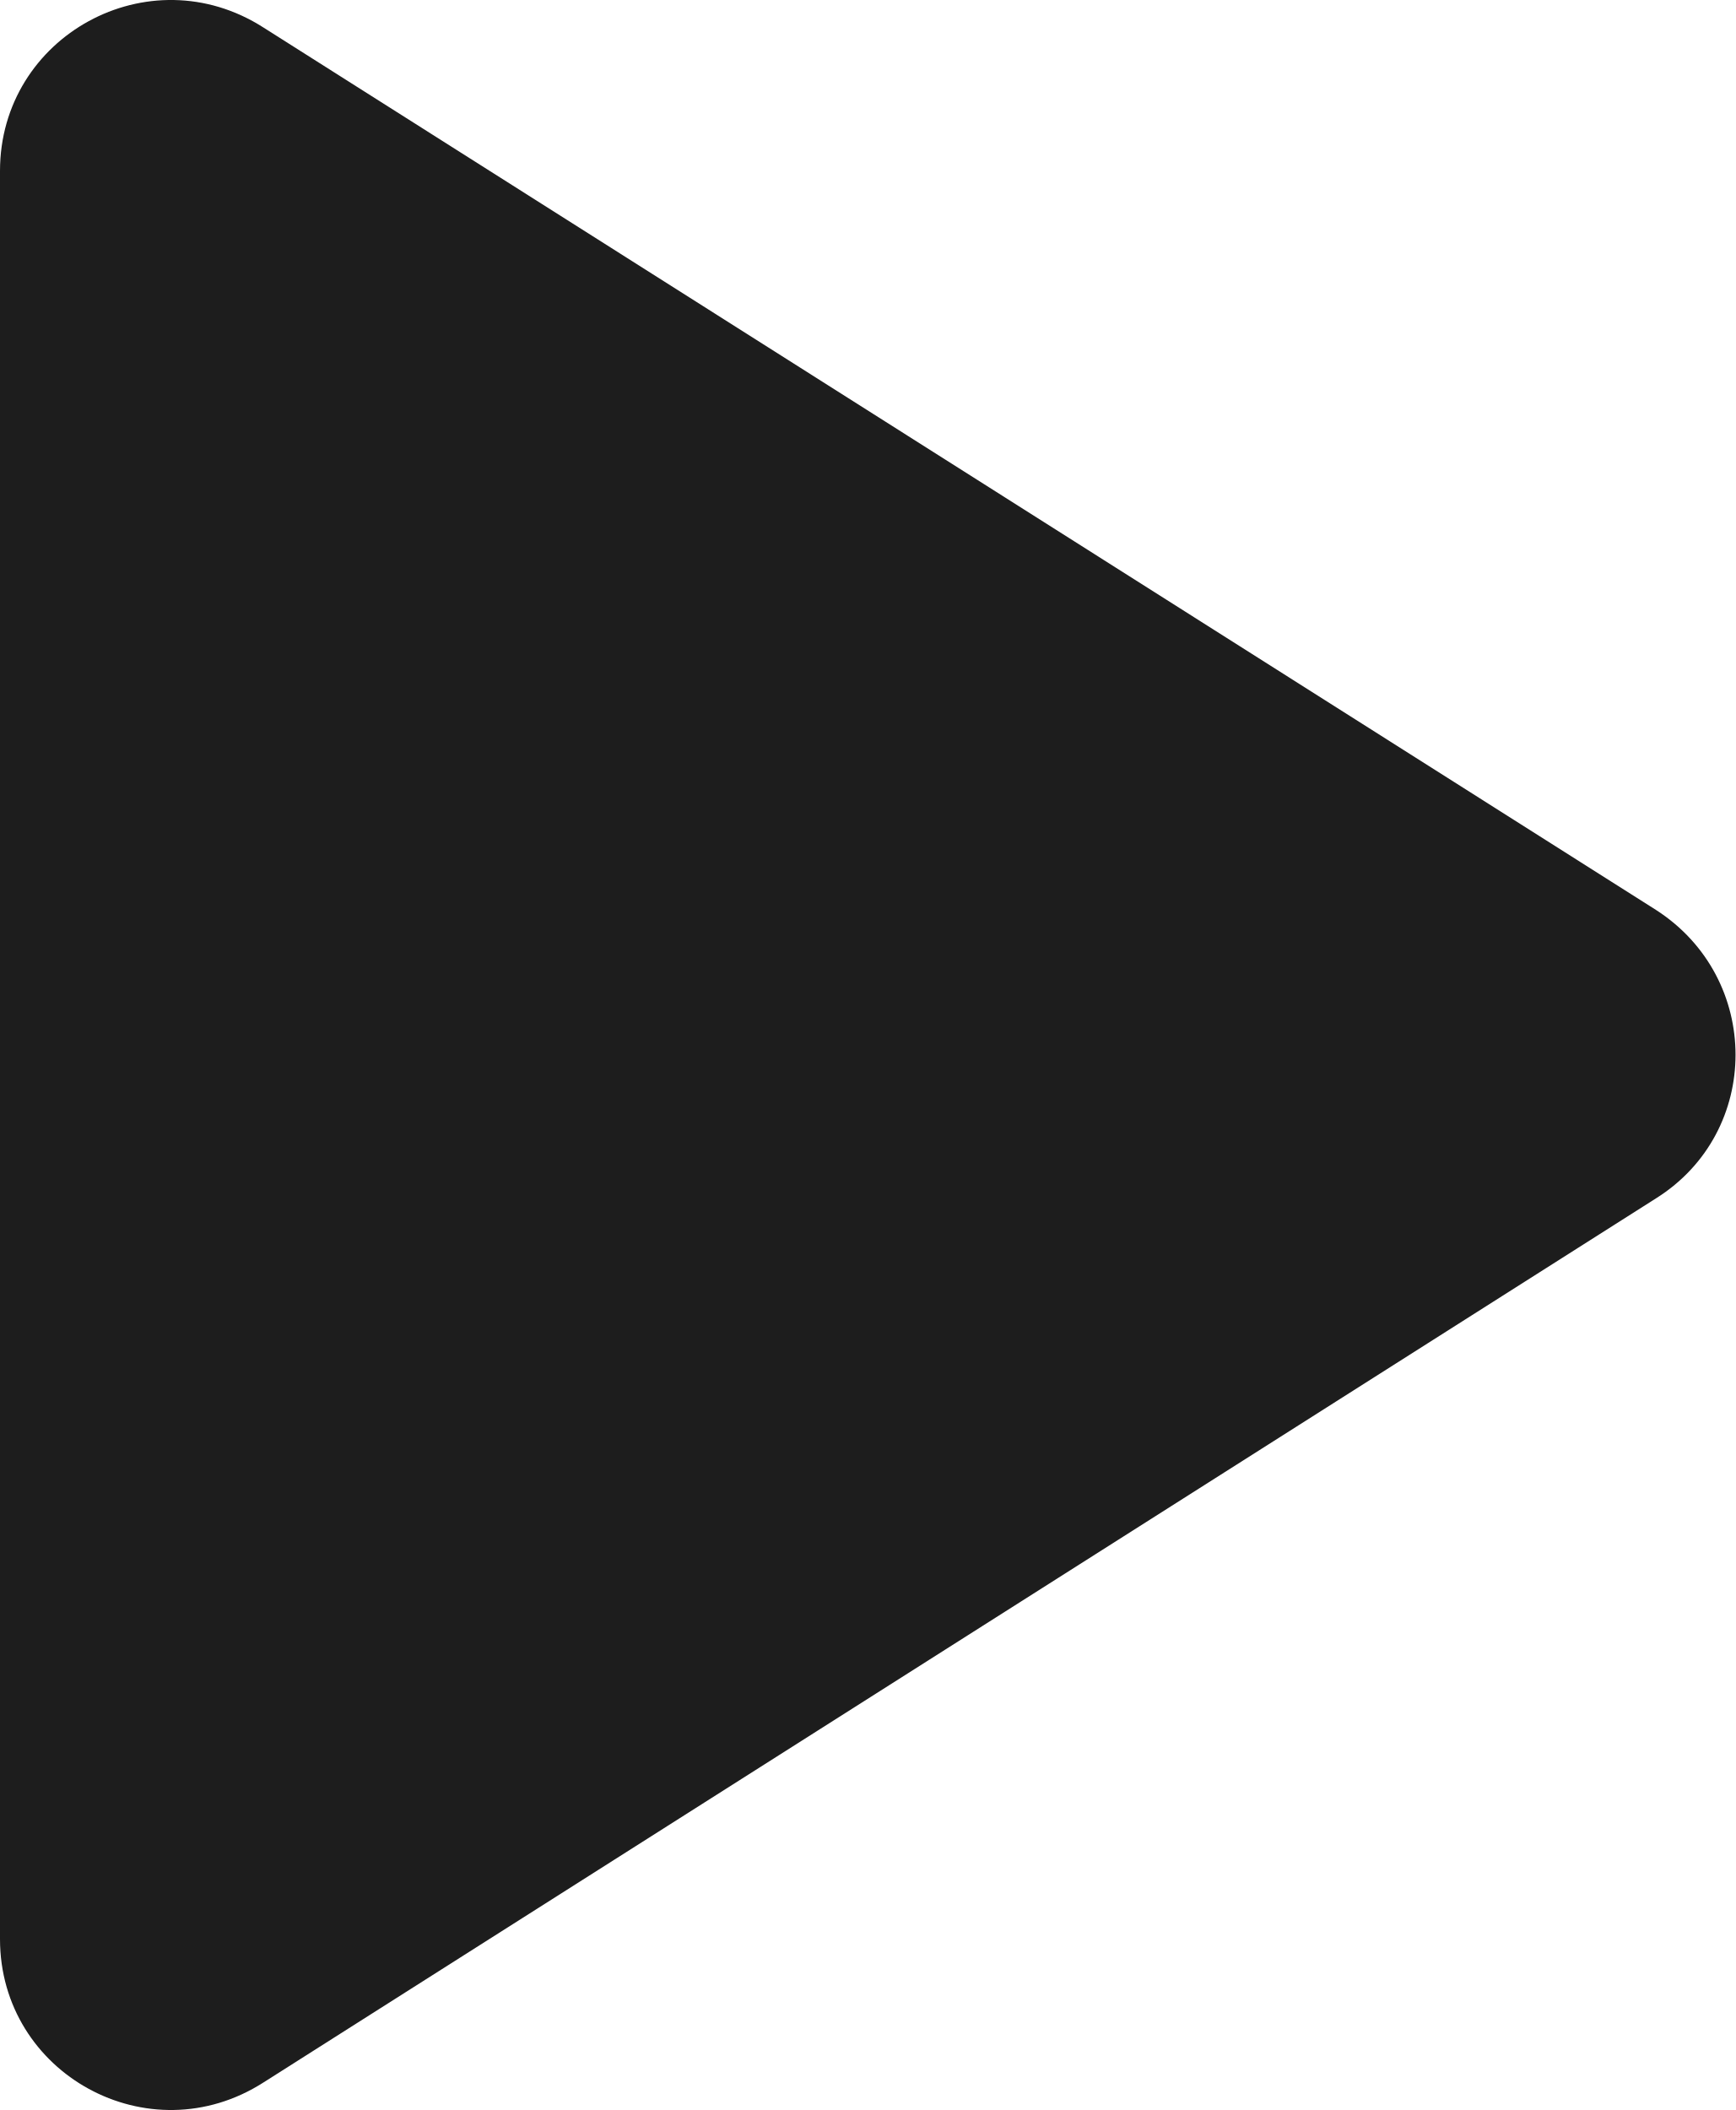
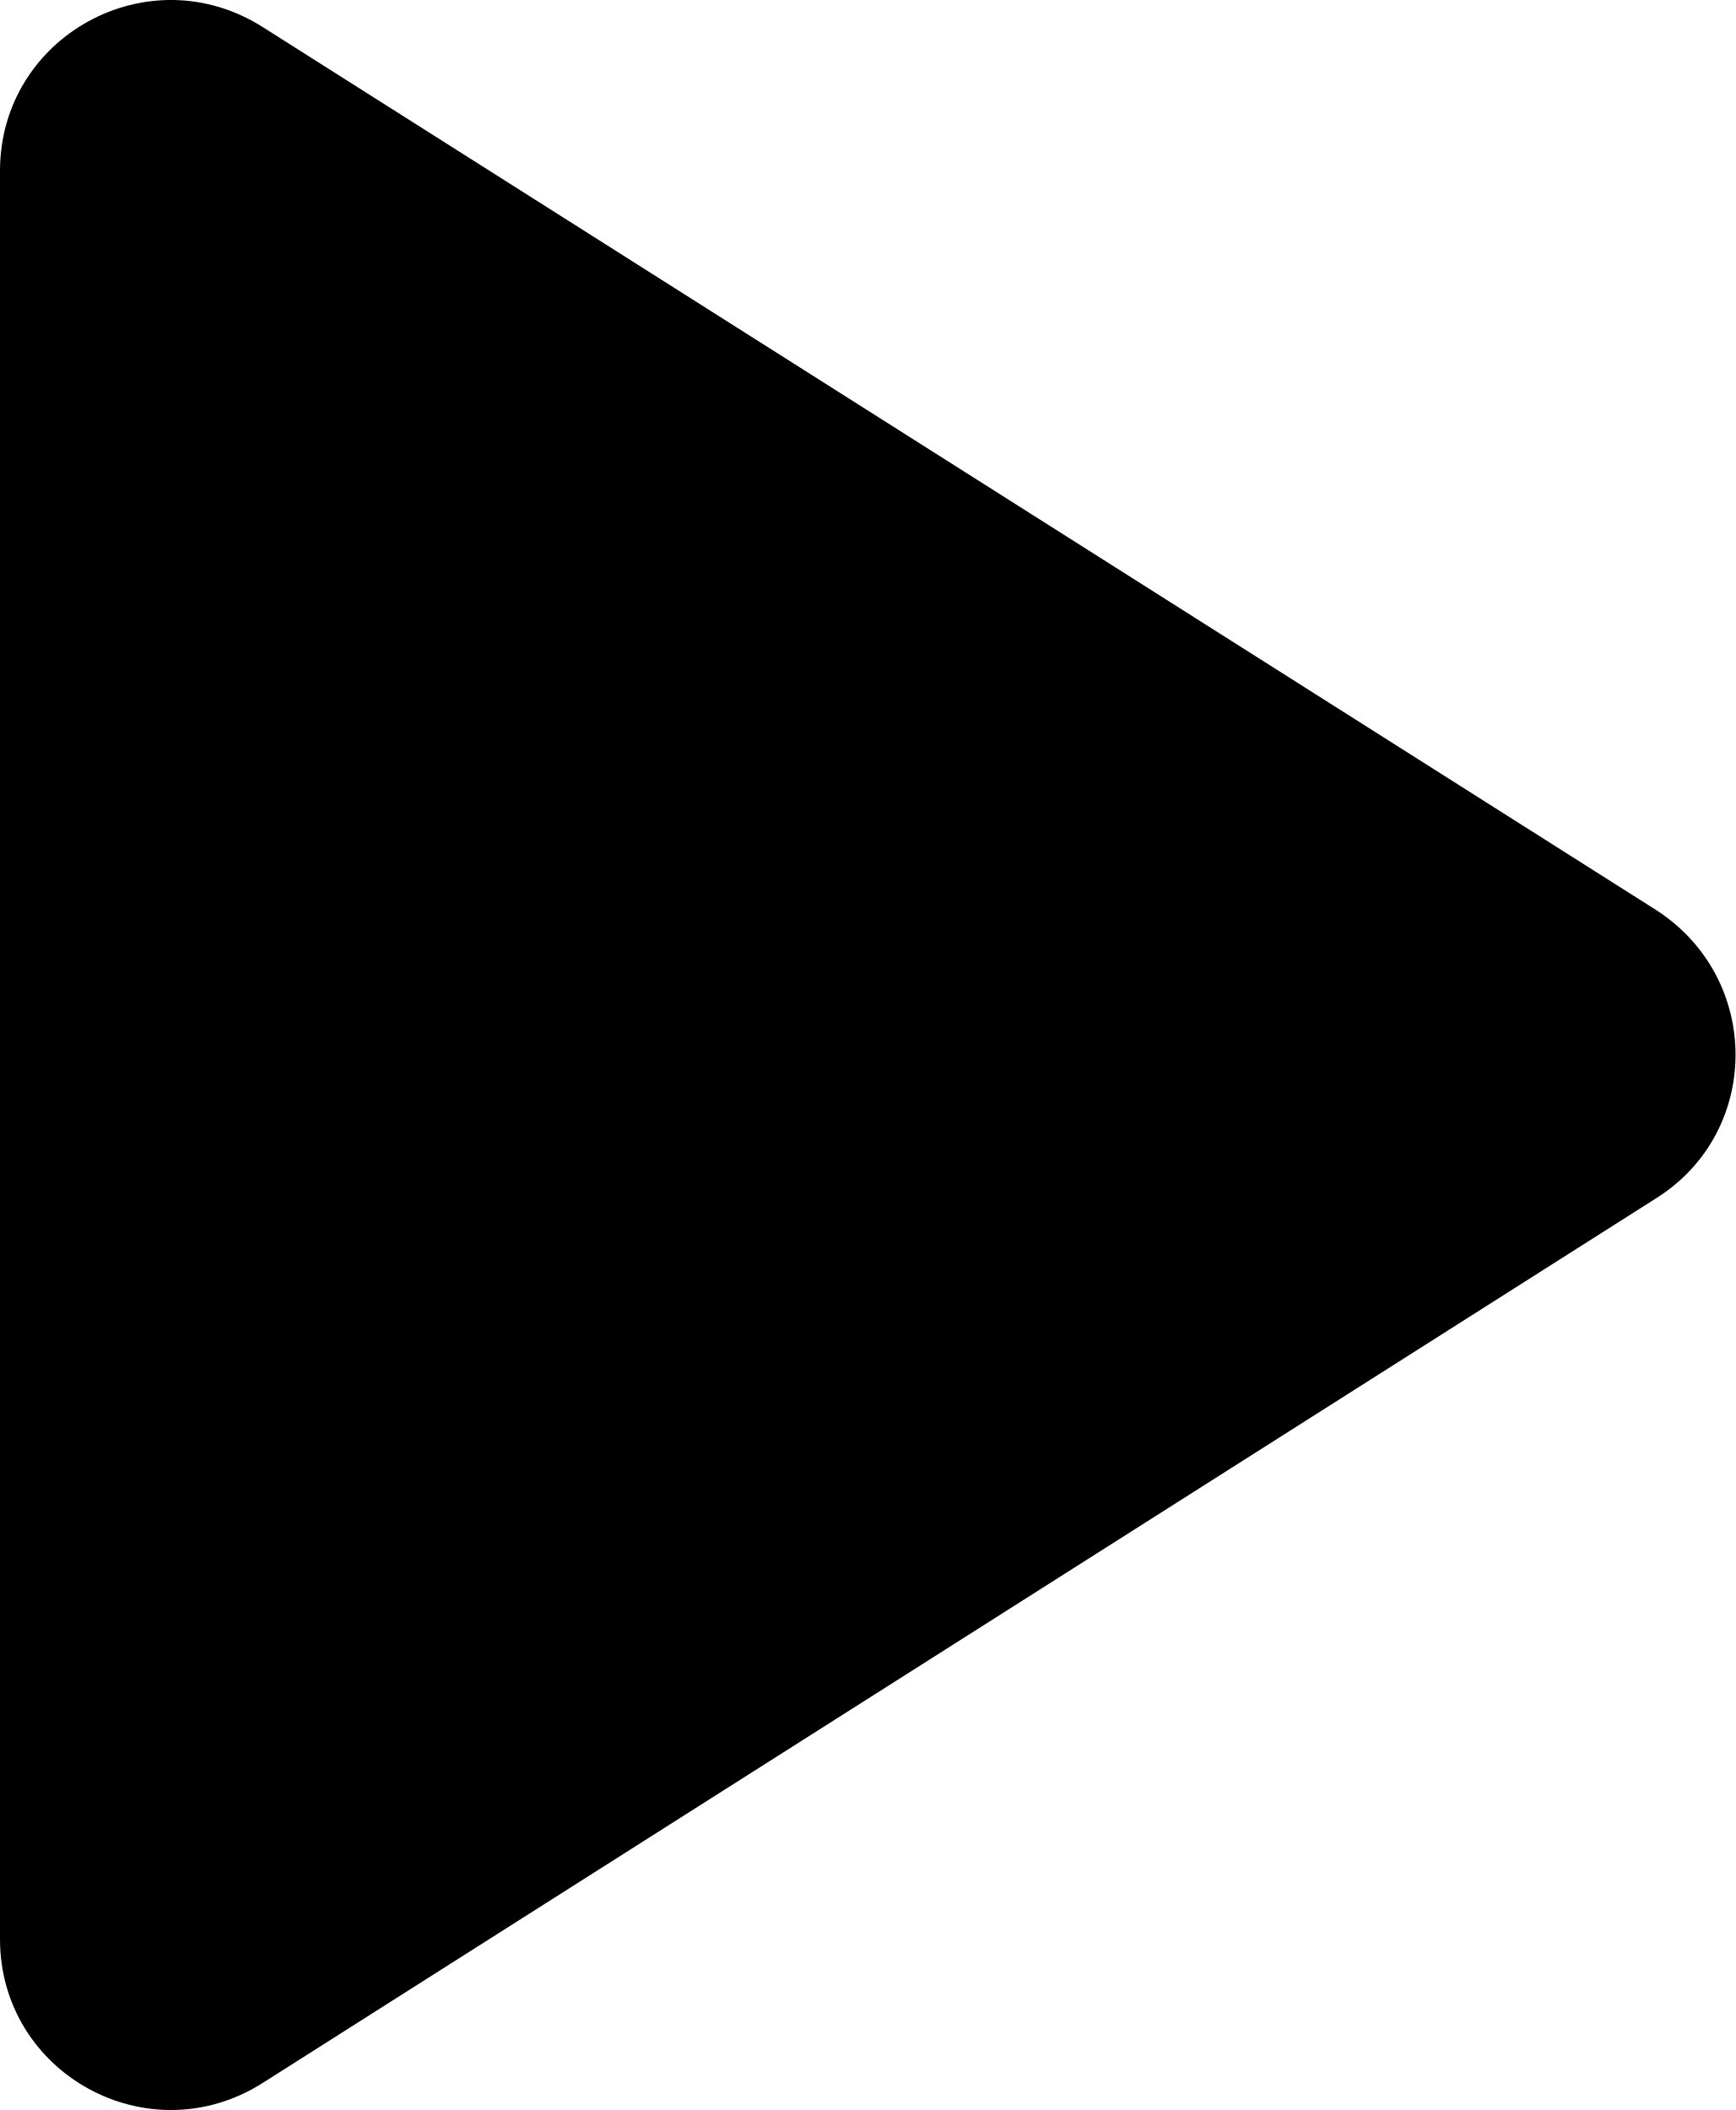
- <svg xmlns="http://www.w3.org/2000/svg" width="100%" height="100%" viewBox="0 0 51 62" fill="none">
-   <path fill-rule="evenodd" clip-rule="evenodd" d="M0 5.022V56.978C0 60.94 4.374 63.347 7.742 61.191L48.662 35.213C51.779 33.257 51.779 28.743 48.662 26.737L7.742 0.809C4.374 -1.347 0 1.06 0 5.022Z" fill="#1D1D1D" />
+ <svg xmlns="http://www.w3.org/2000/svg" width="100%" height="100%" viewBox="0 0 51 62" fill="currentColor">
+   <path fill-rule="evenodd" clip-rule="evenodd" d="M0 5.022V56.978C0 60.94 4.374 63.347 7.742 61.191L48.662 35.213C51.779 33.257 51.779 28.743 48.662 26.737L7.742 0.809C4.374 -1.347 0 1.06 0 5.022Z" fill="#currentColor" />
</svg>
